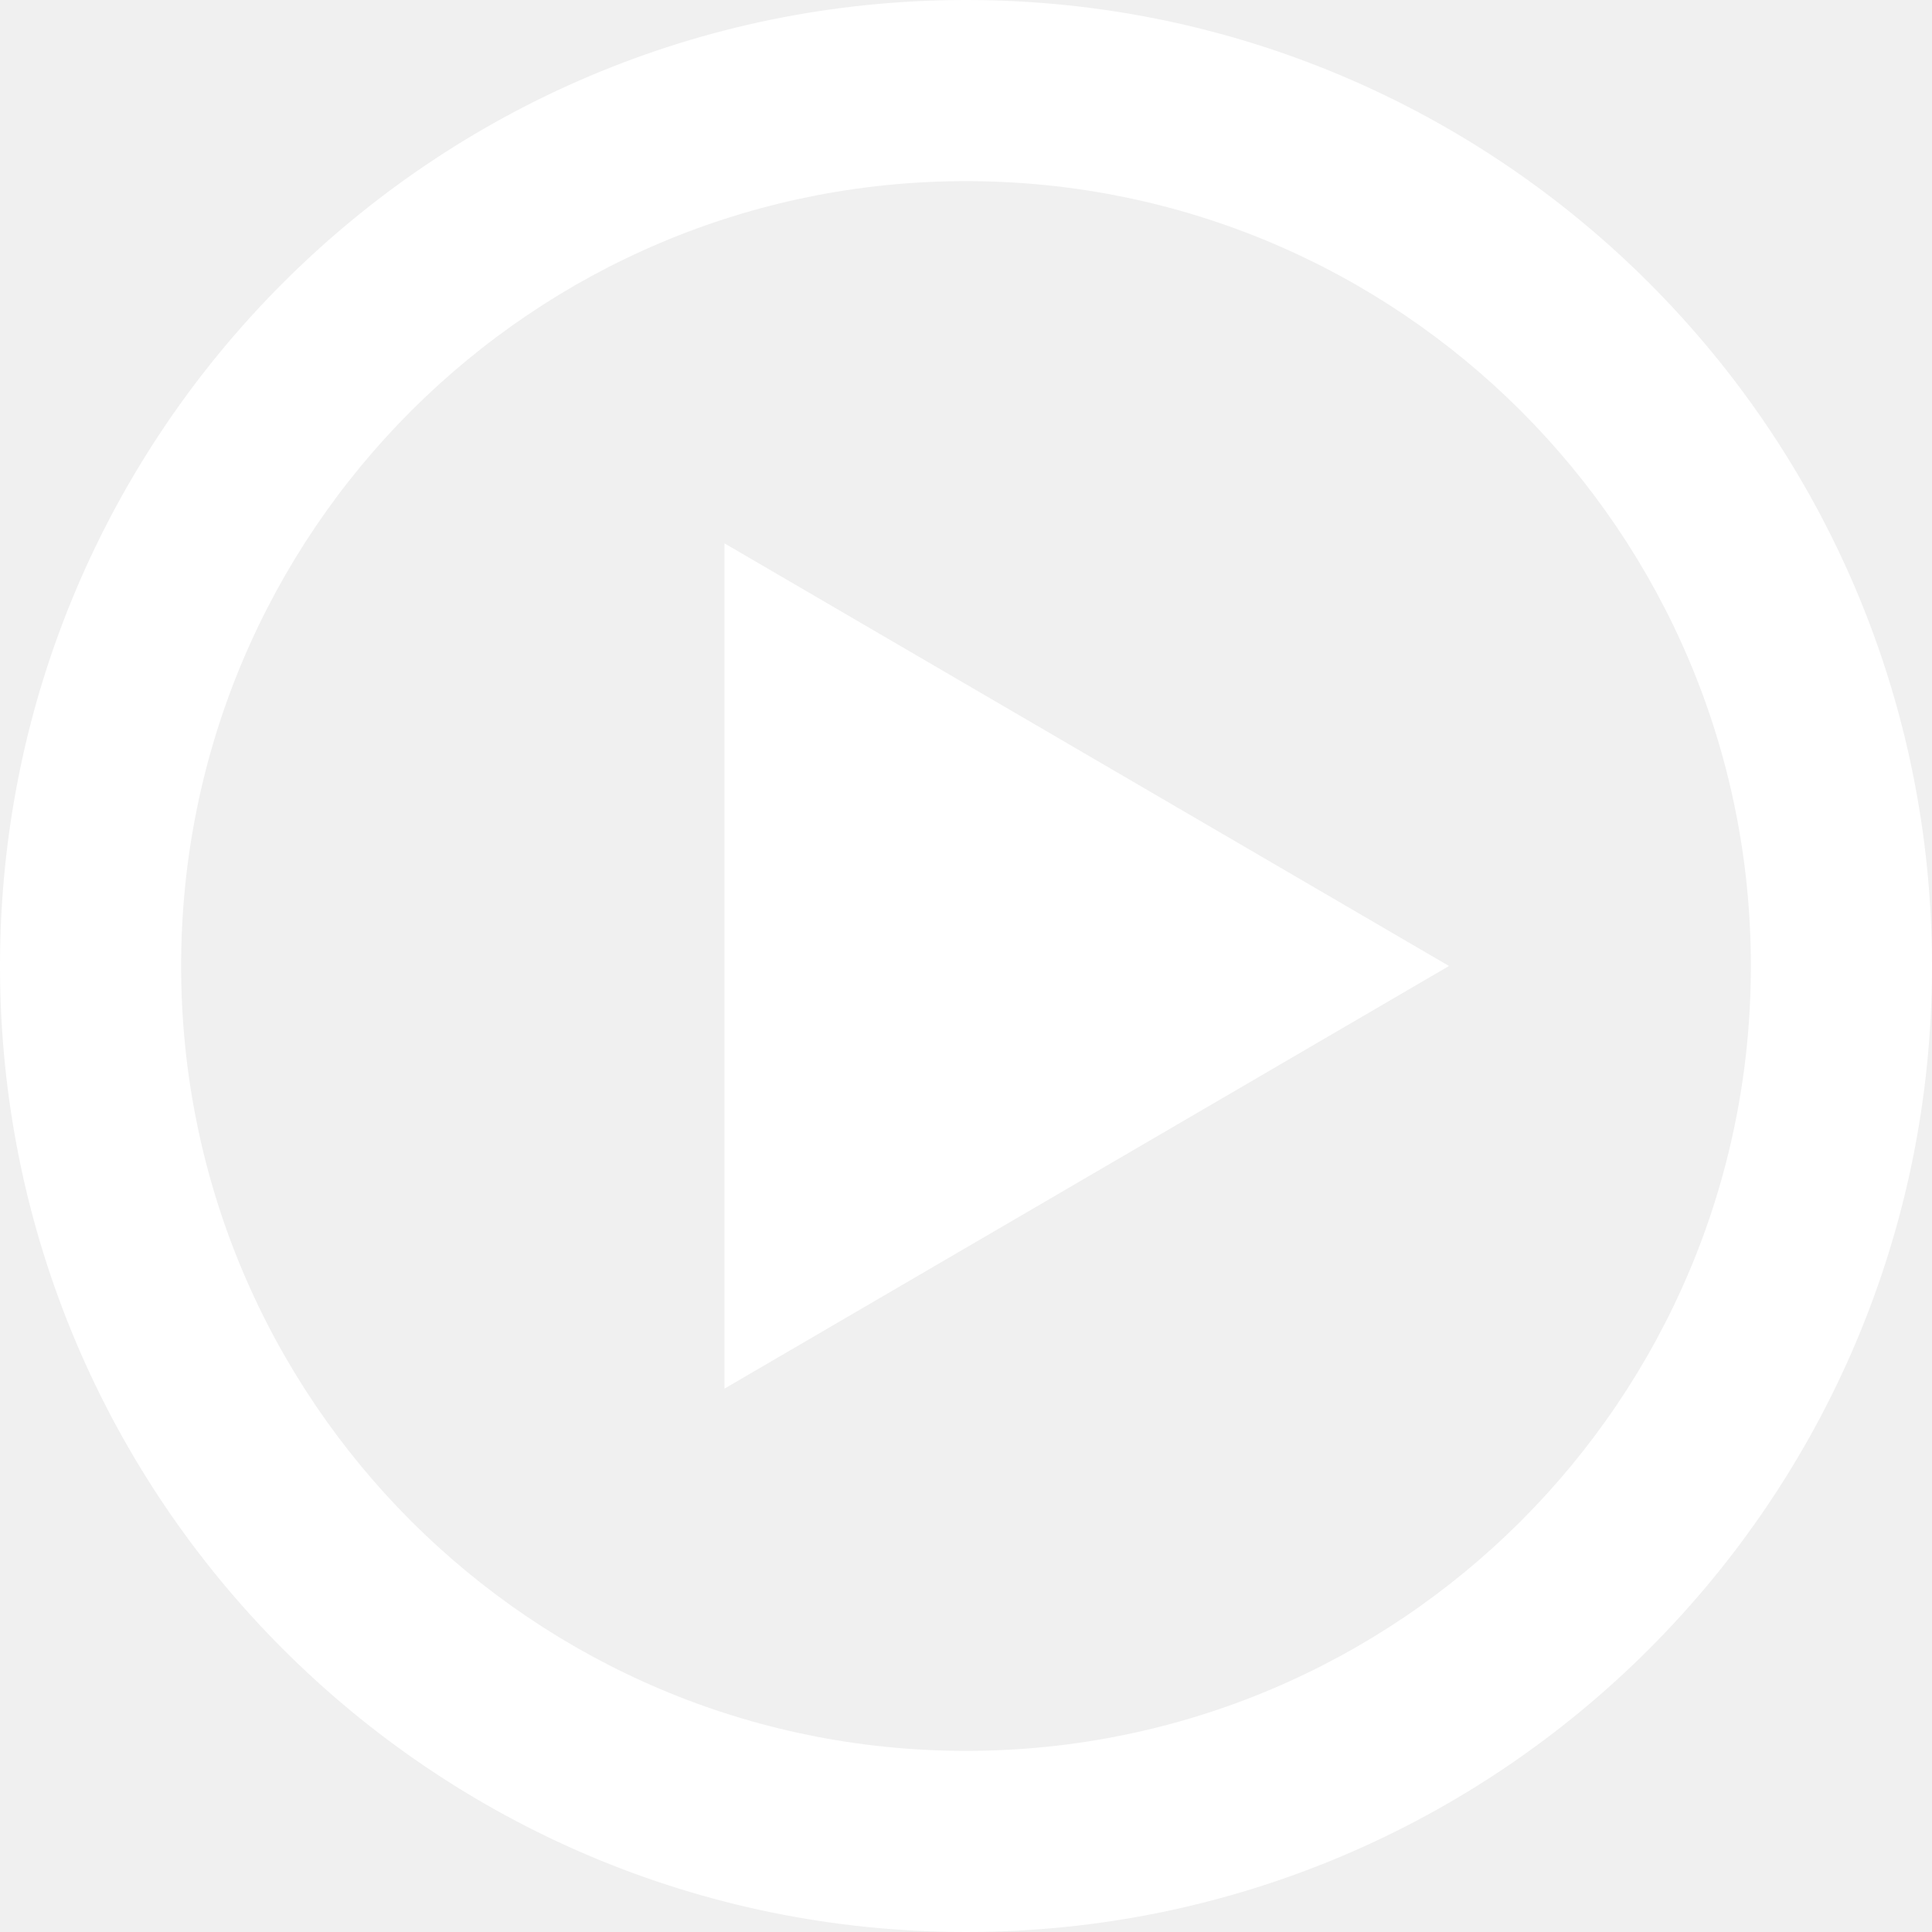
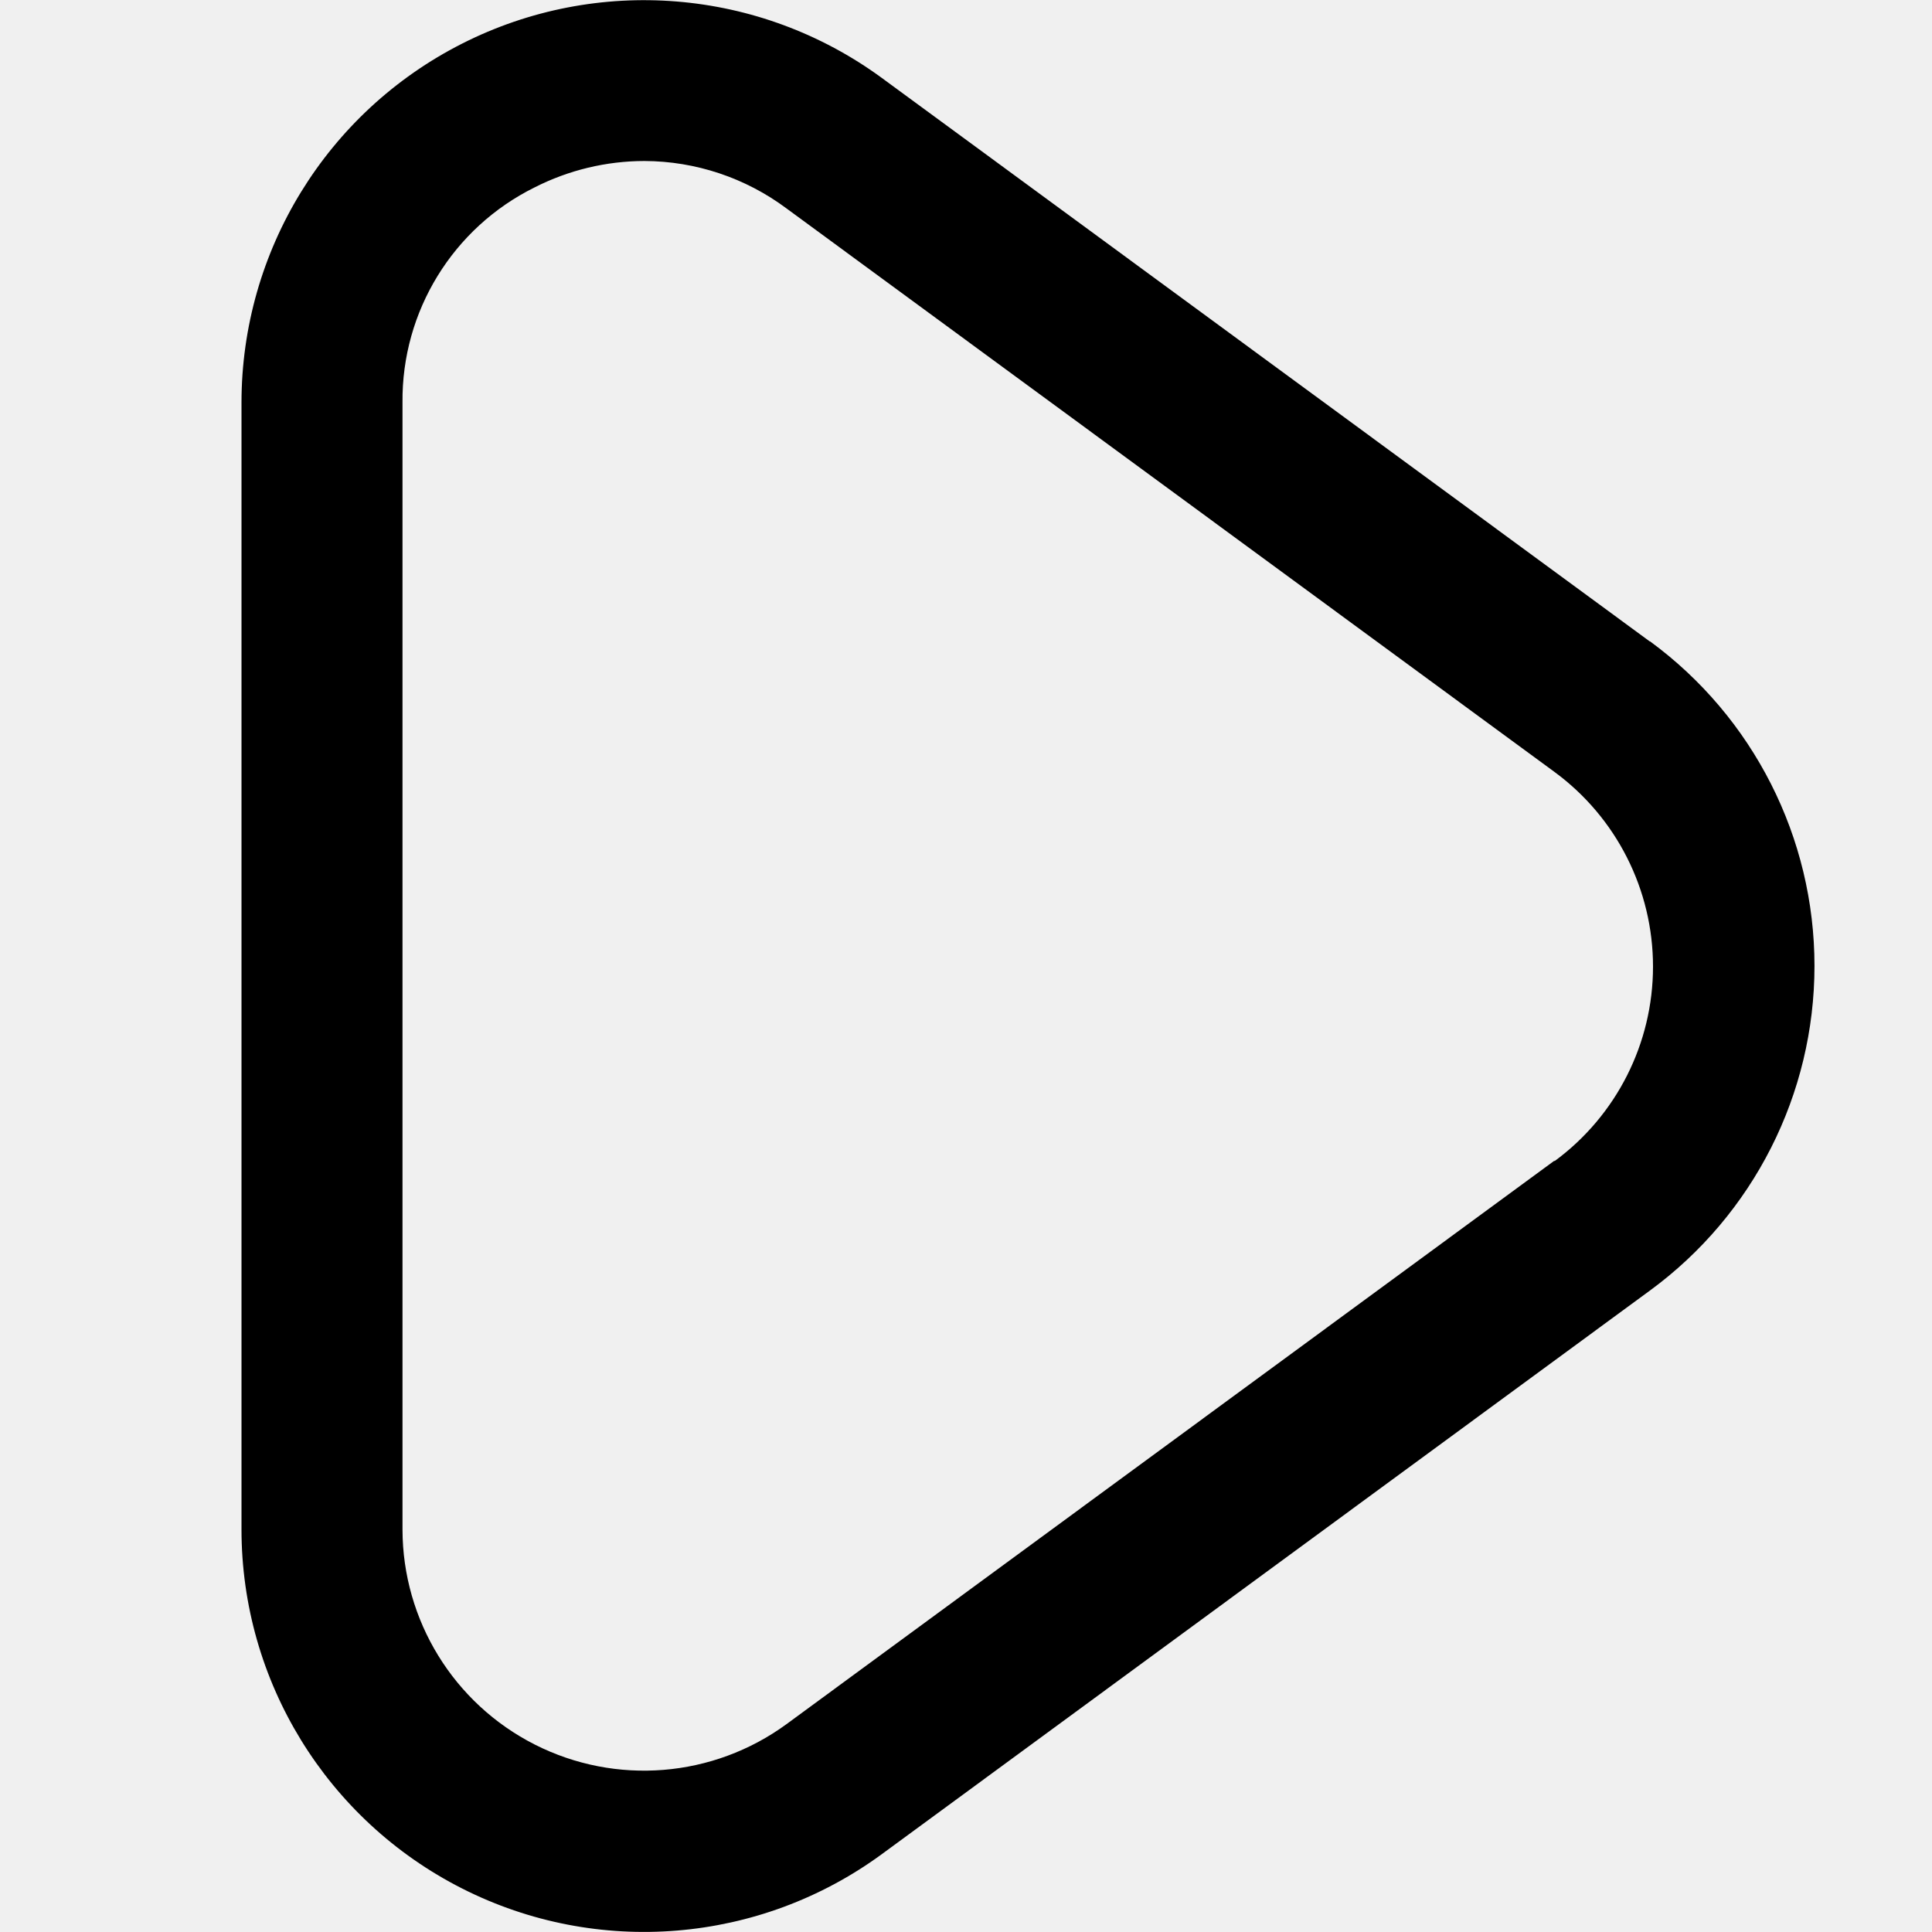
- <svg xmlns="http://www.w3.org/2000/svg" width="64" height="64">
-   <path fill="#fff" d="M32 0C14.327 0 0 14.327 0 32s14.327 32 32 32 32-14.327 32-32S49.673 0 32 0zm0 58C17.641 58 6 46.359 6 32S17.641 6 32 6s26 11.641 26 26-11.641 26-26 26zm-8-40l24 14-24 14z" />
+ <svg xmlns="http://www.w3.org/2000/svg" viewBox="0 0 24 24" width="512" height="512">
+   <path d="M20.494 7.968l-9.54-7A5 5 0 003 5v14a5 5 0 007.957 4.031l9.54-7a5 5 0 000-8.064zm-1.184 6.45l-9.54 7A3 3 0 015 19V5a2.948 2.948 0 011.641-2.672A3.018 3.018 0 018.006 2a2.97 2.97 0 011.764.589l9.54 7a3 3 0 010 4.836z" />
</svg>
